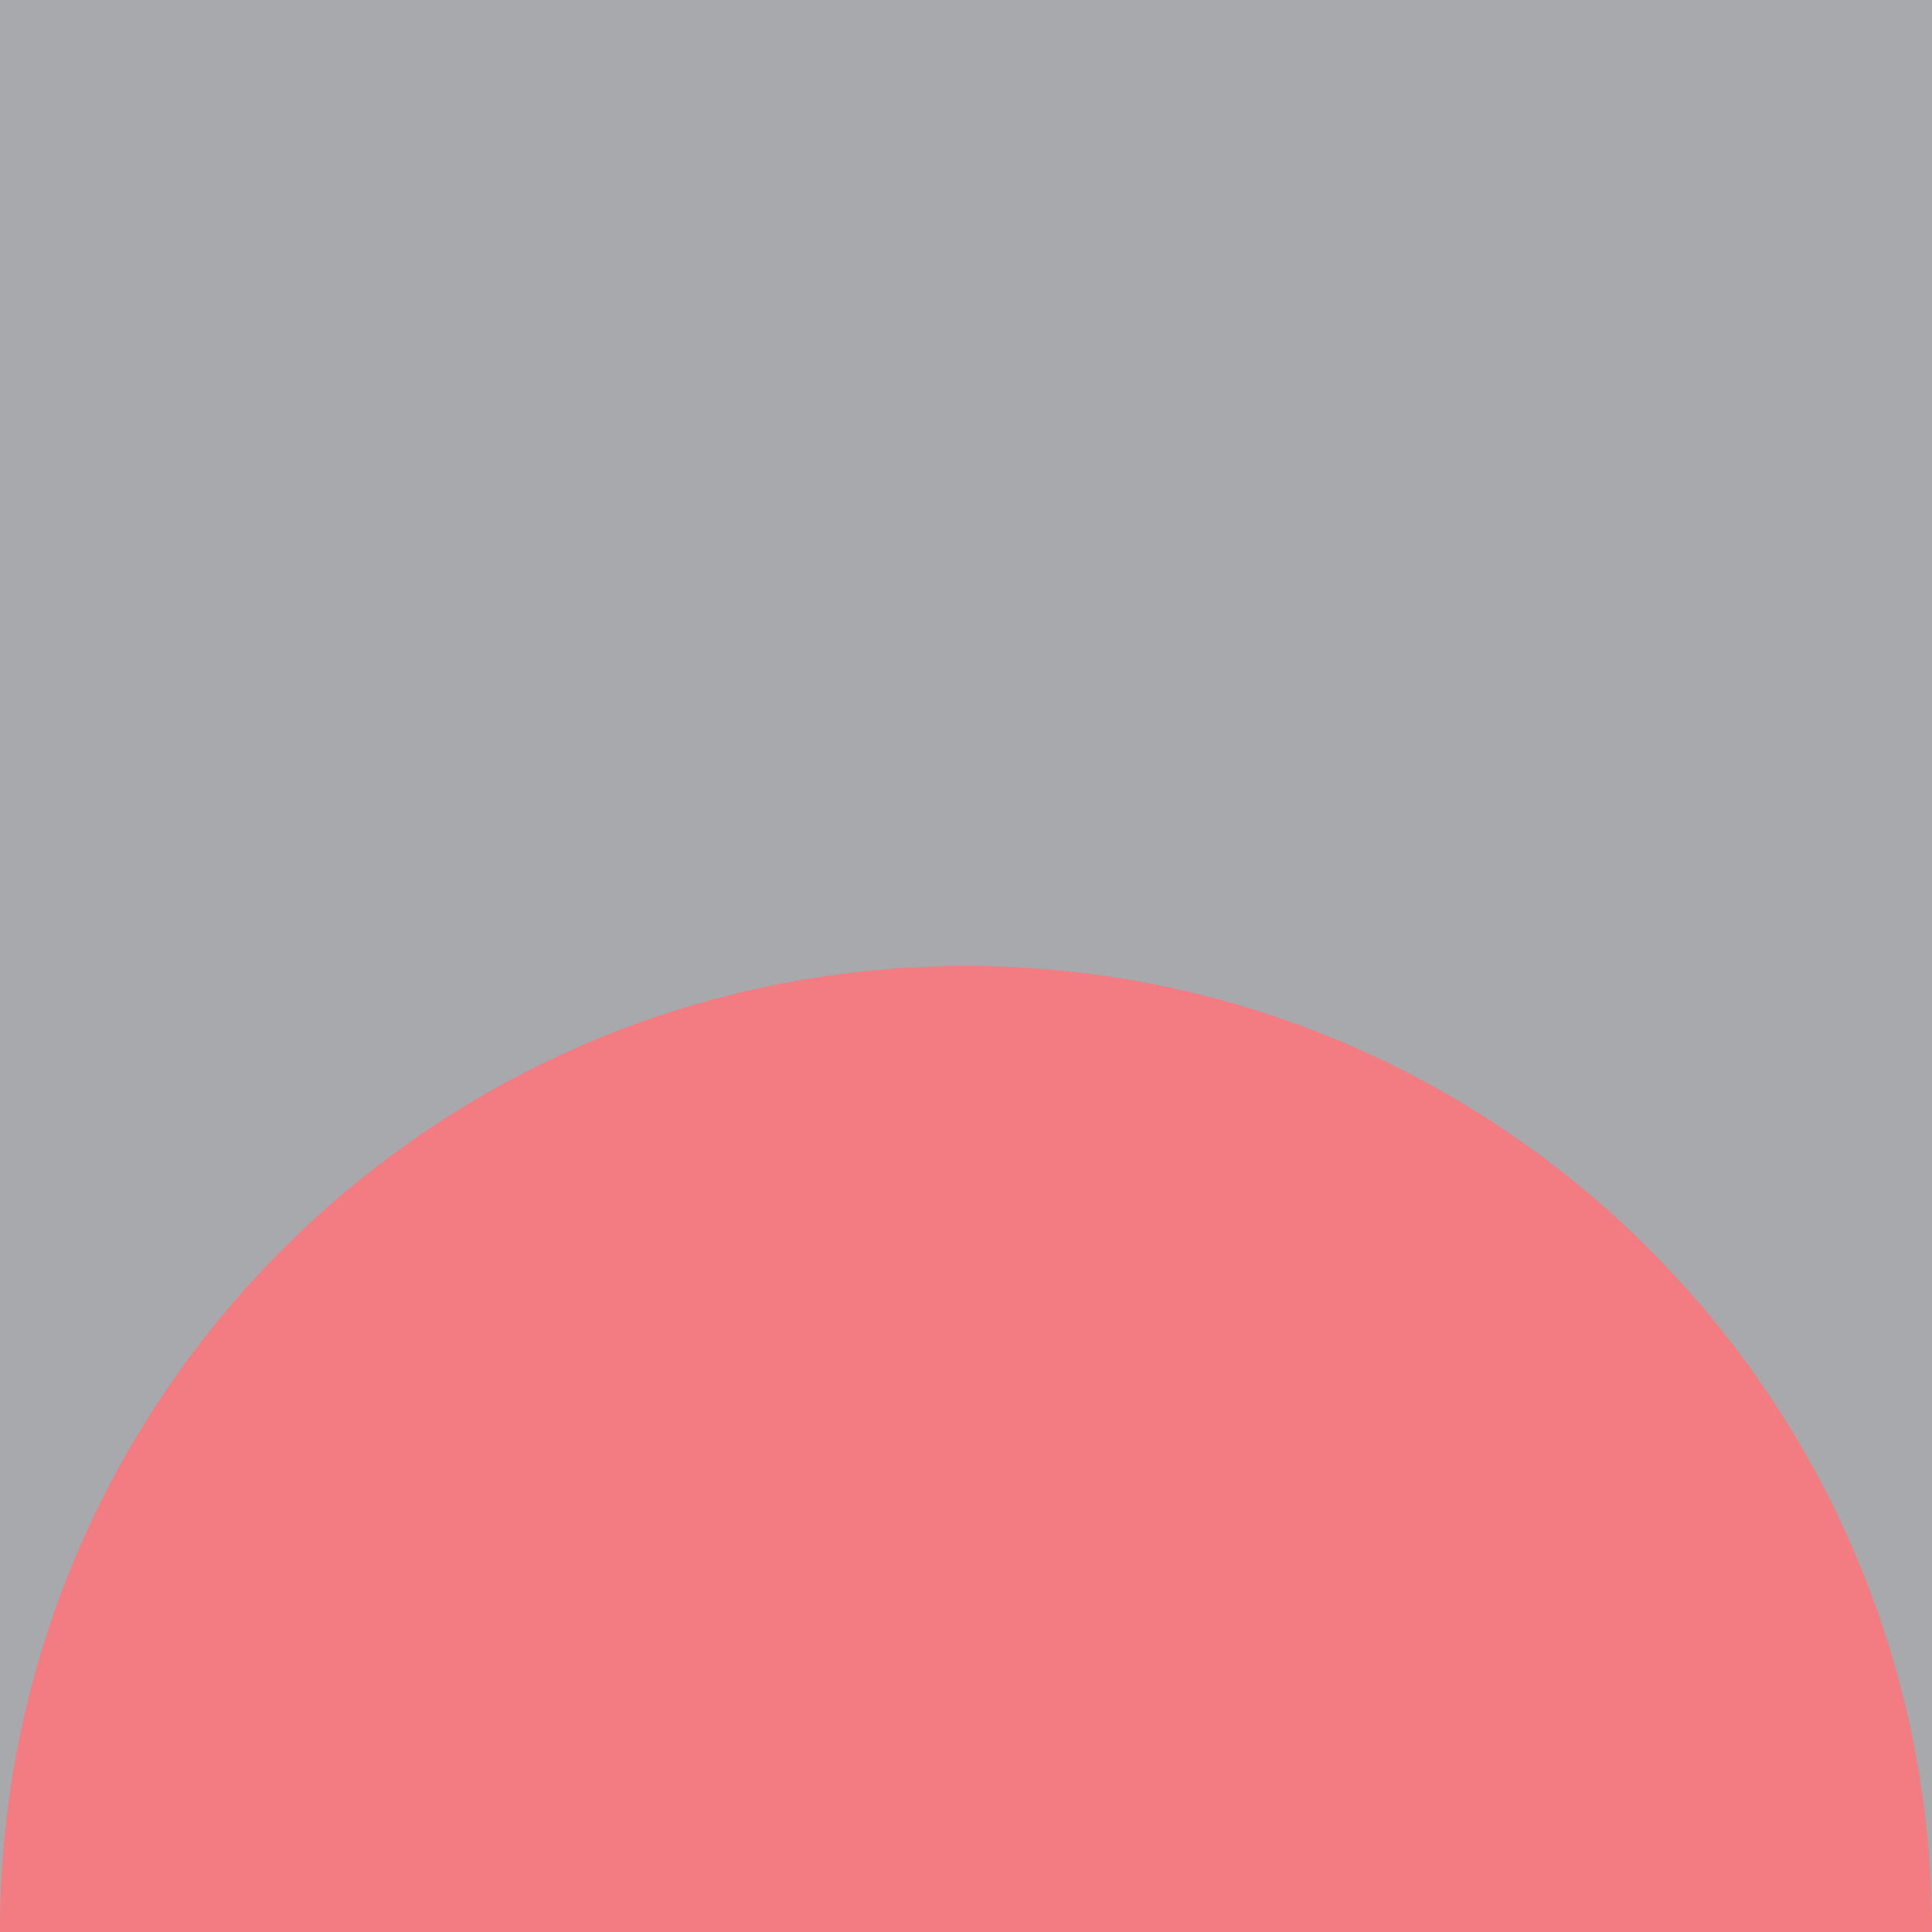
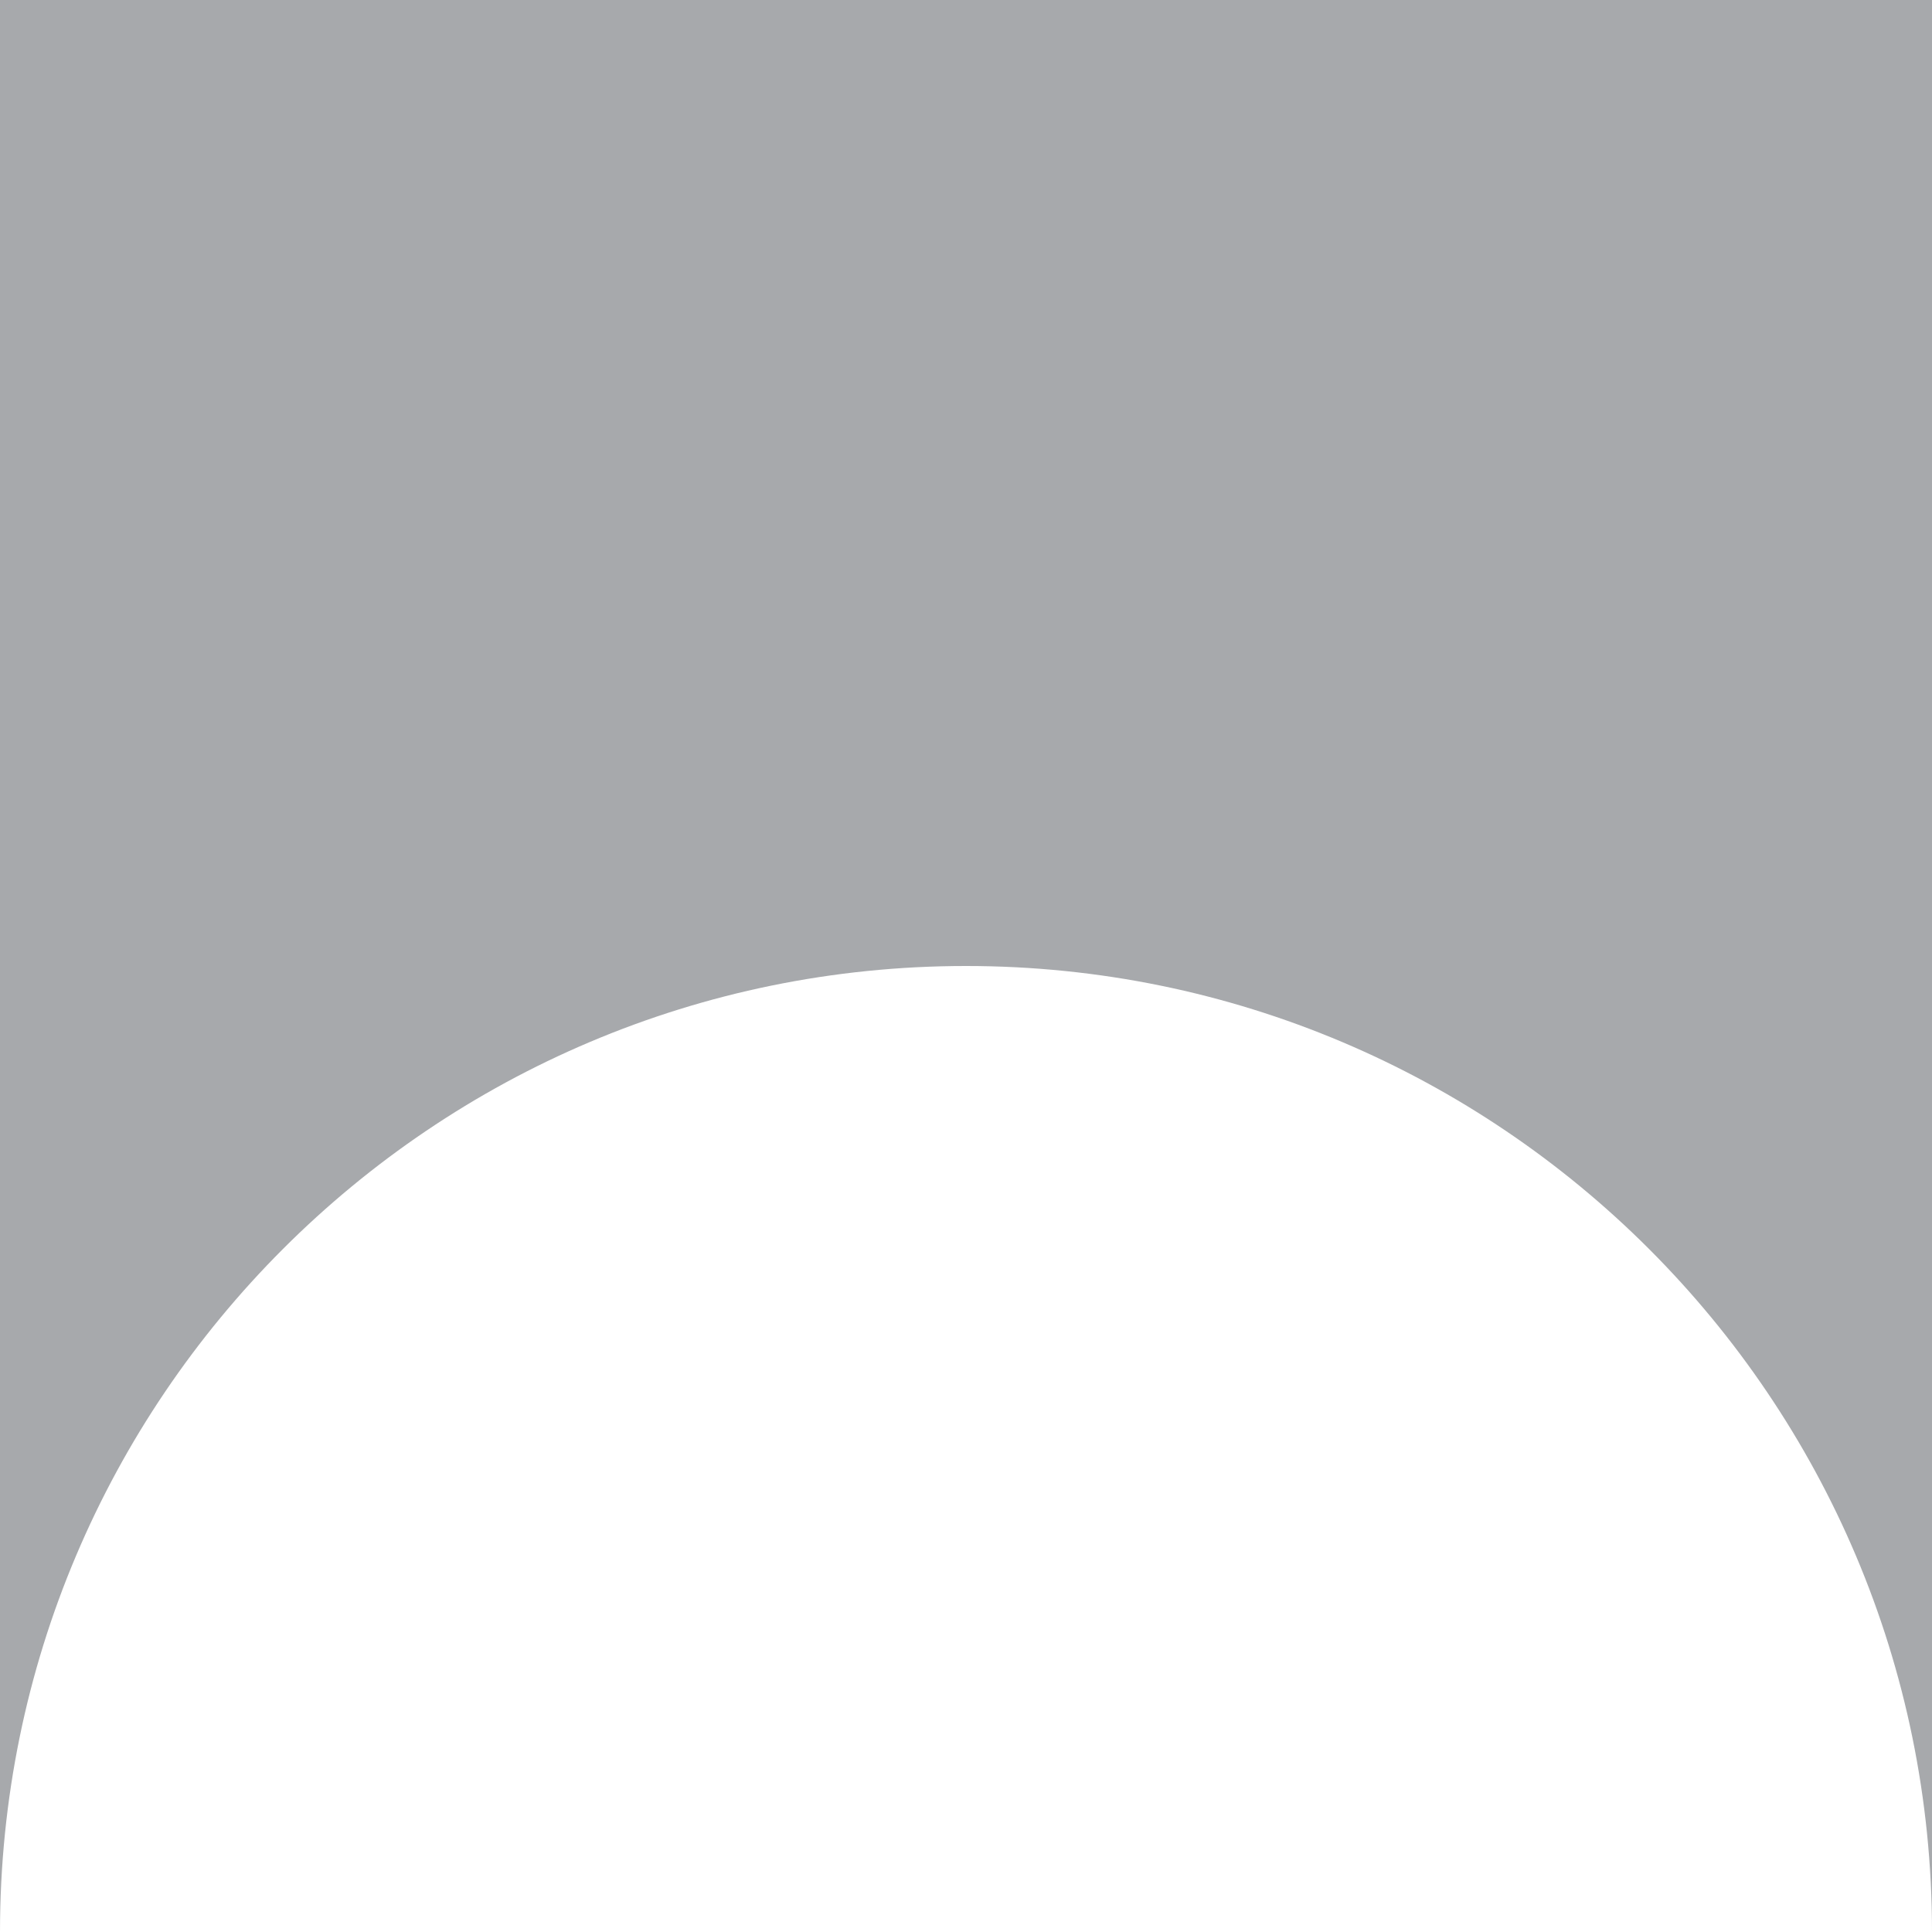
<svg xmlns="http://www.w3.org/2000/svg" version="1.1" id="layer1" x="0px" y="0px" viewBox="0 0 100 100" enable-background="new 0 0 100 100" xml:space="preserve">
  <g>
    <rect class="color1" fill="#A7A9AC" width="100" height="100" />
-     <path class="color0" fill="#F37B82" d="M100,100L100,100c0-27.609-22.391-50-50-50S0,72.391,0,100l0,0H100z" />
+     <path class="color0" fill="#FFFFFF" d="M100,100L100,100c0-27.609-22.391-50-50-50S0,72.391,0,100l0,0H100z" />
  </g>
</svg>
